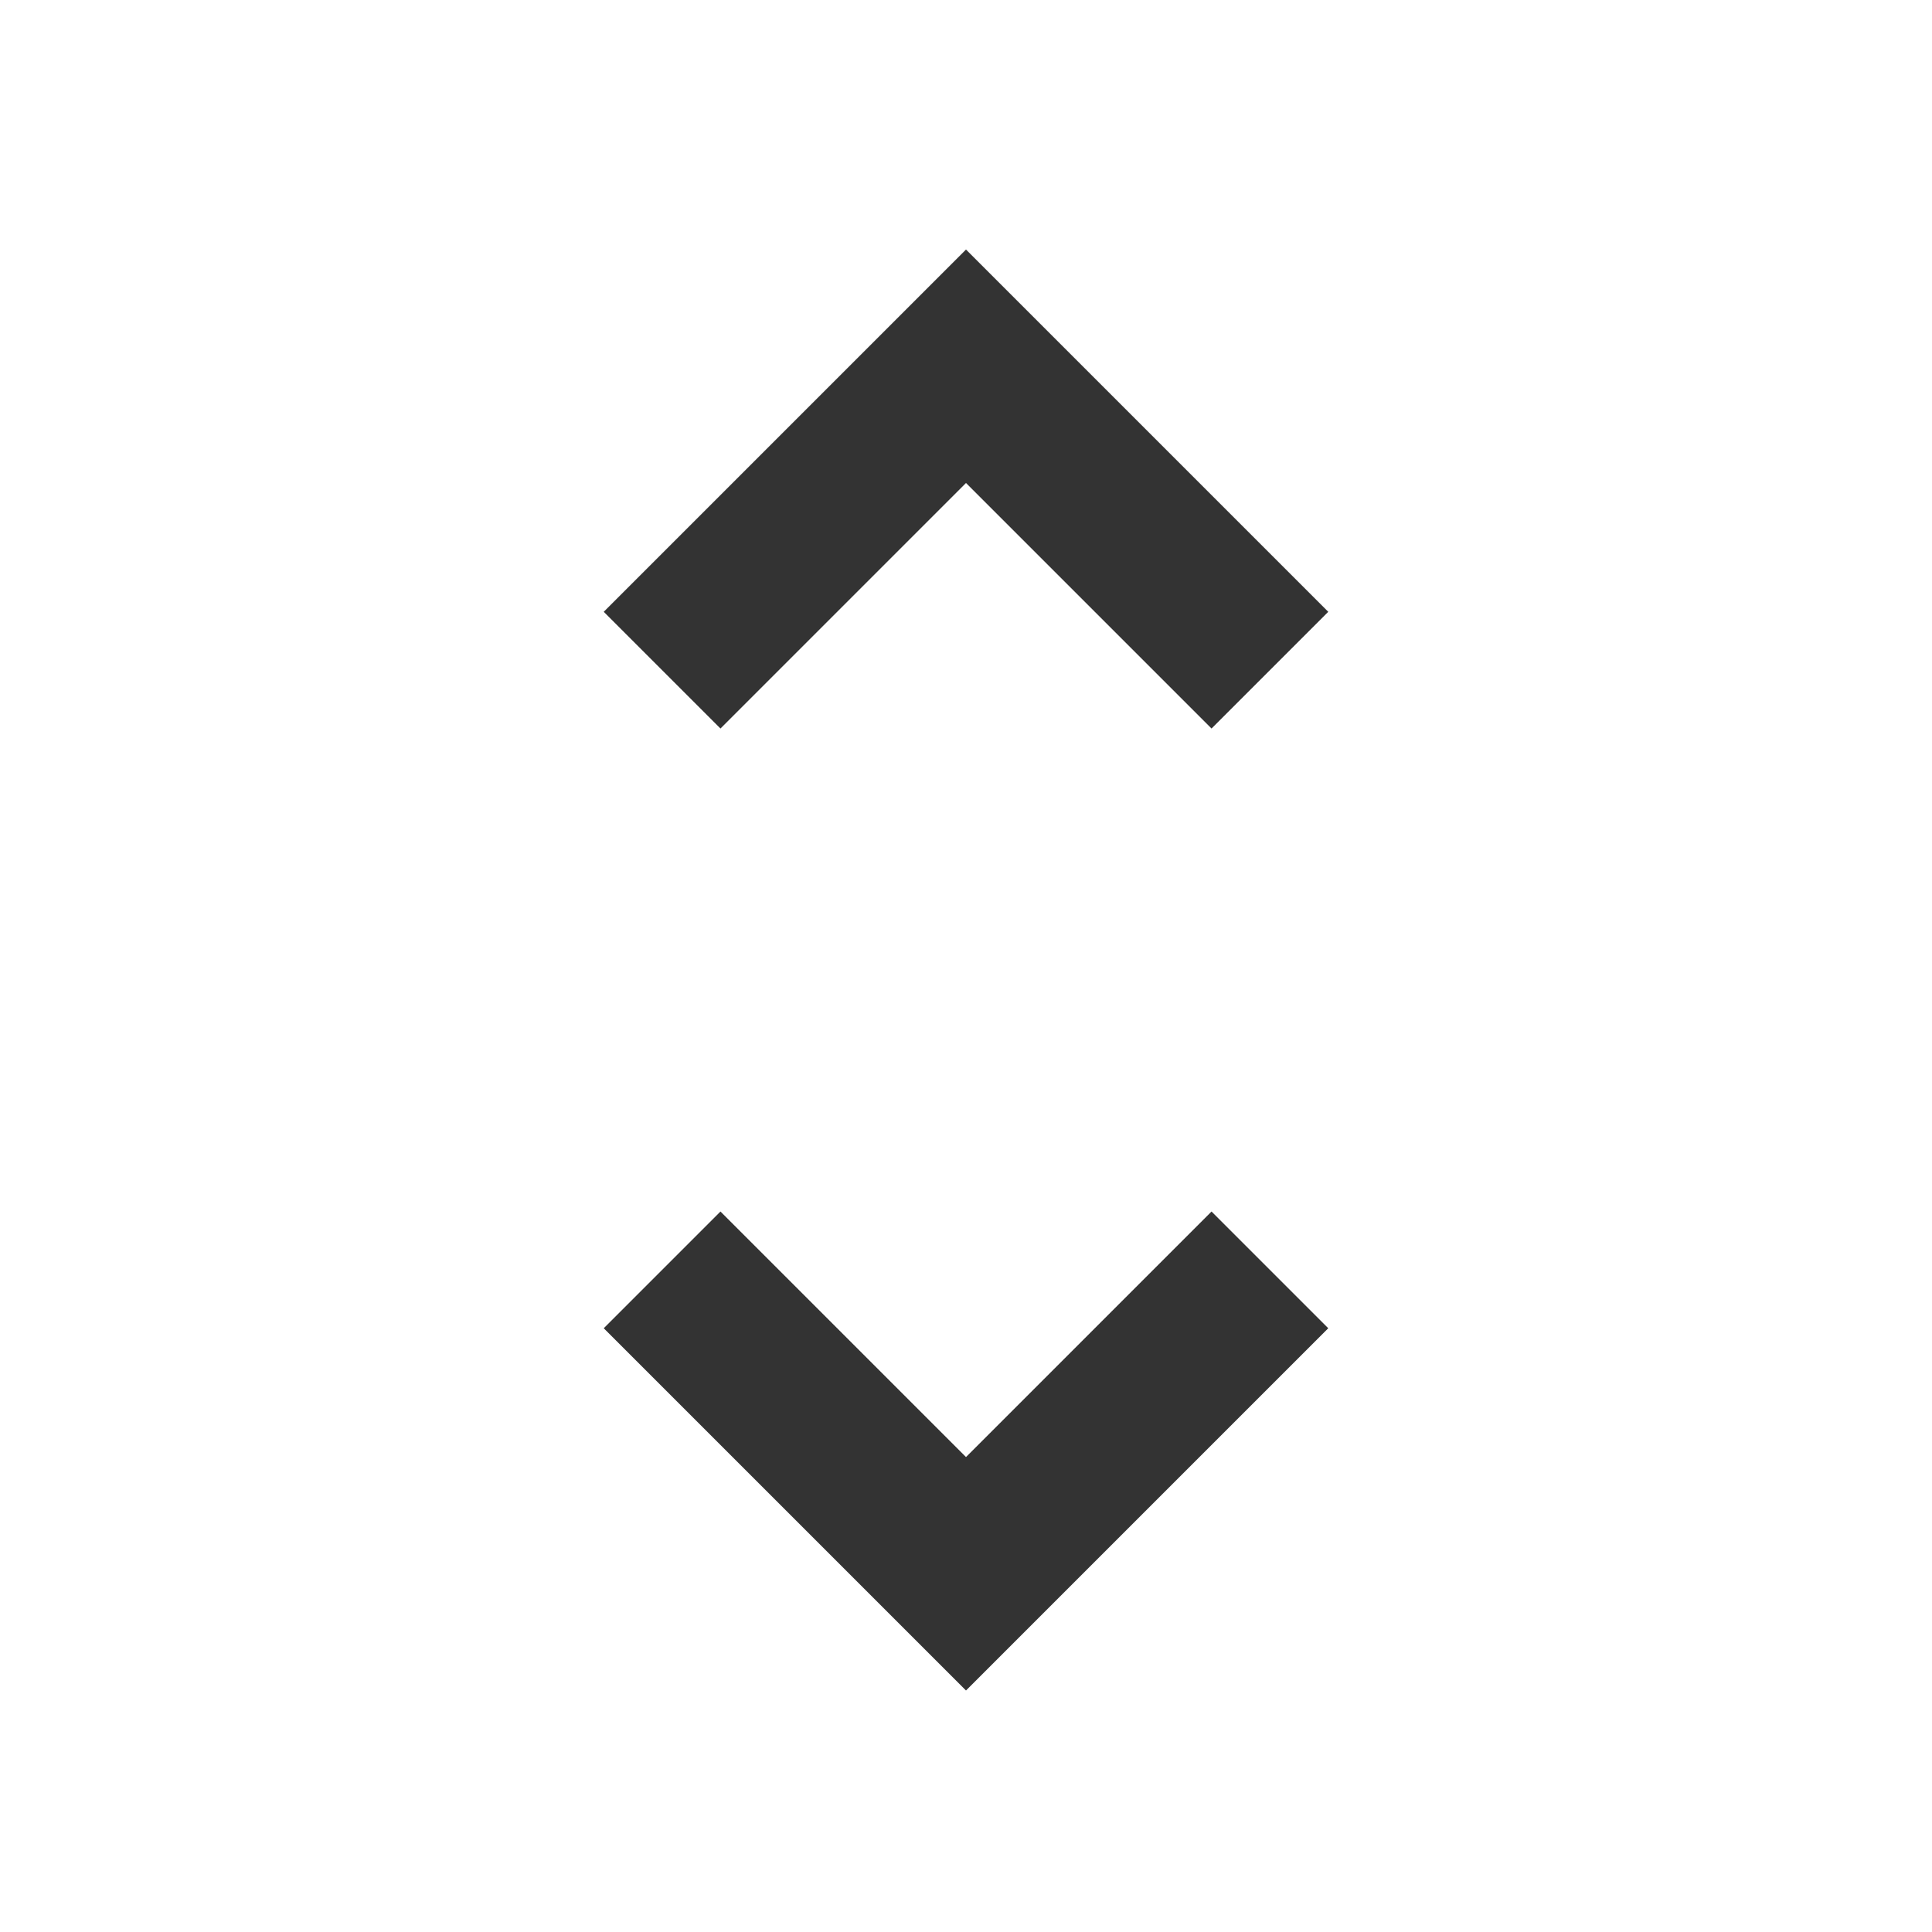
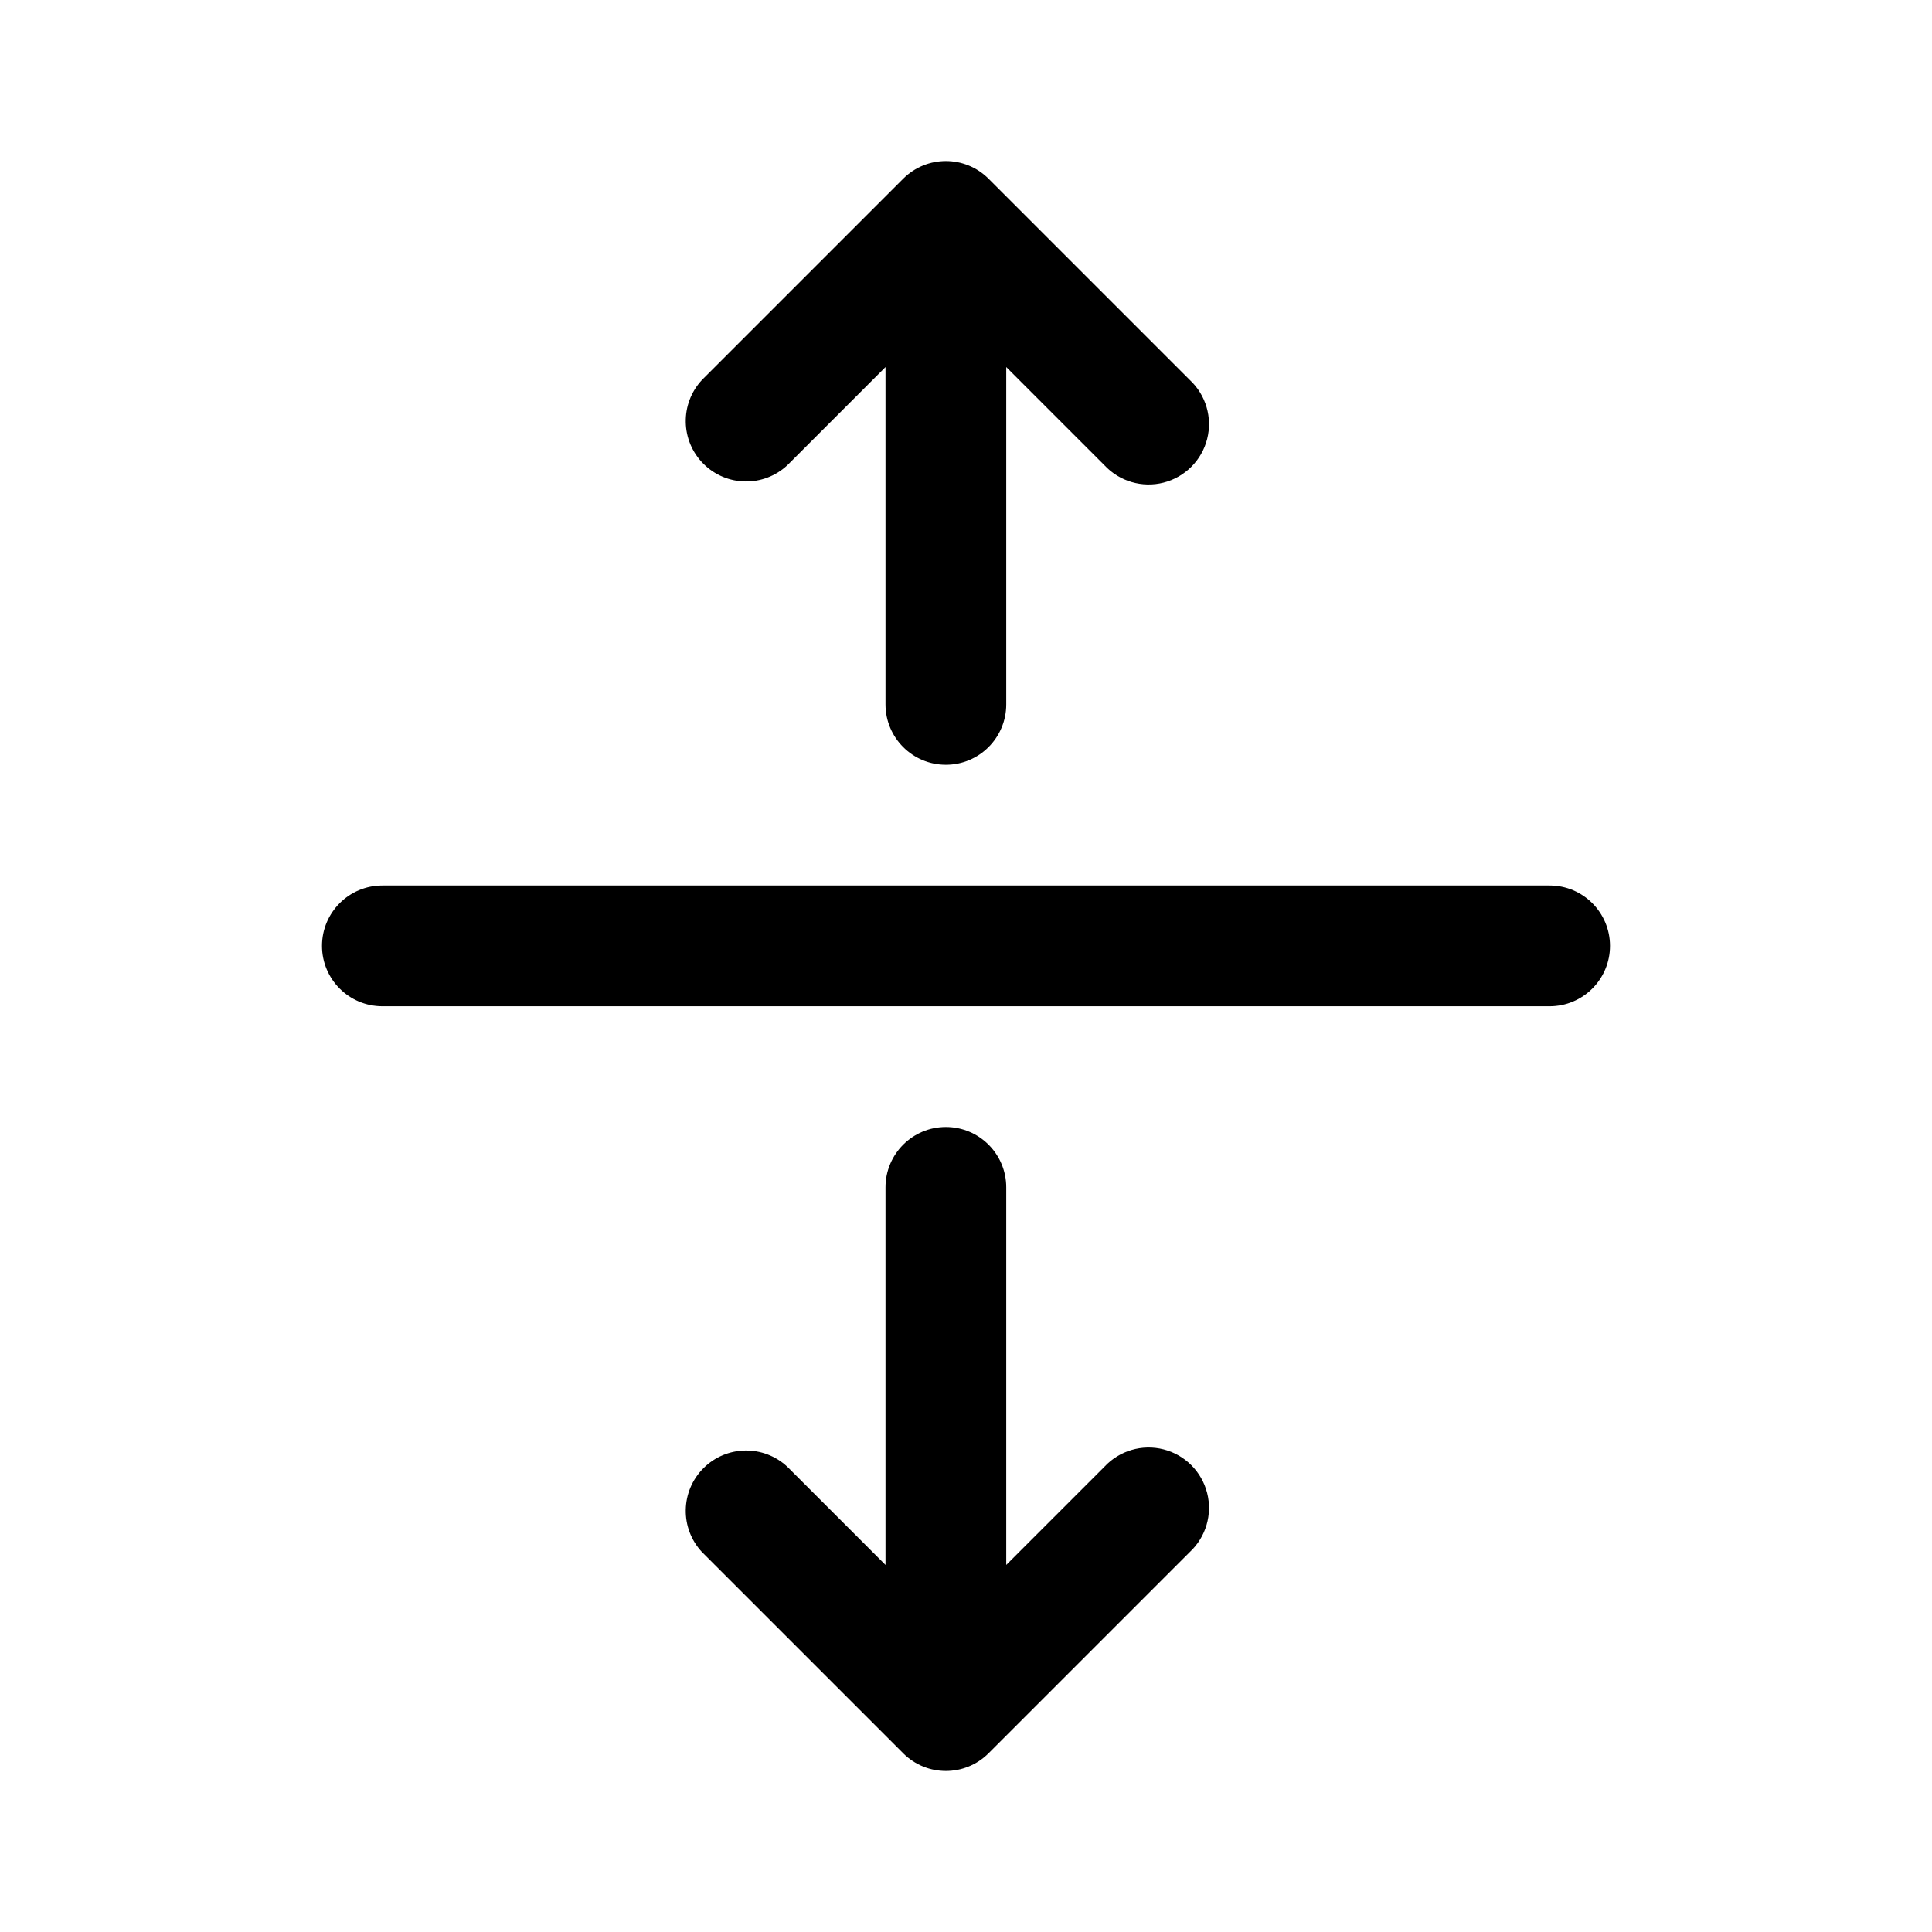
<svg xmlns="http://www.w3.org/2000/svg" width="24" height="24" viewBox="0 0 24 24">
-   <path fill="#333333" d="m12 21l-4.5-4.5l1.45-1.45L12 18.1l3.05-3.05l1.45 1.45zM8.95 9.05L7.5 7.6L12 3.1l4.5 4.5l-1.45 1.45L12 6z" />
+   <path fill="currentColor" d="M13.72 5.78a.75.75 0 1 0 1.06-1.06l-2.5-2.5a.75.75 0 0 0-1.06 0l-2.5 2.5a.75.75 0 0 0 1.06 1.06L11 4.56v4.19a.75.75 0 0 0 1.5 0V4.56zM4 11.75a.75.75 0 0 1 .75-.75h14.5a.75.75 0 0 1 0 1.5H4.75a.75.75 0 0 1-.75-.75m8.5 3a.75.75 0 0 0-1.5 0v4.69l-1.22-1.22a.75.75 0 0 0-1.06 1.06l2.5 2.5a.75.75 0 0 0 1.06 0l2.5-2.5a.75.75 0 1 0-1.06-1.06l-1.22 1.22z" />
</svg>
